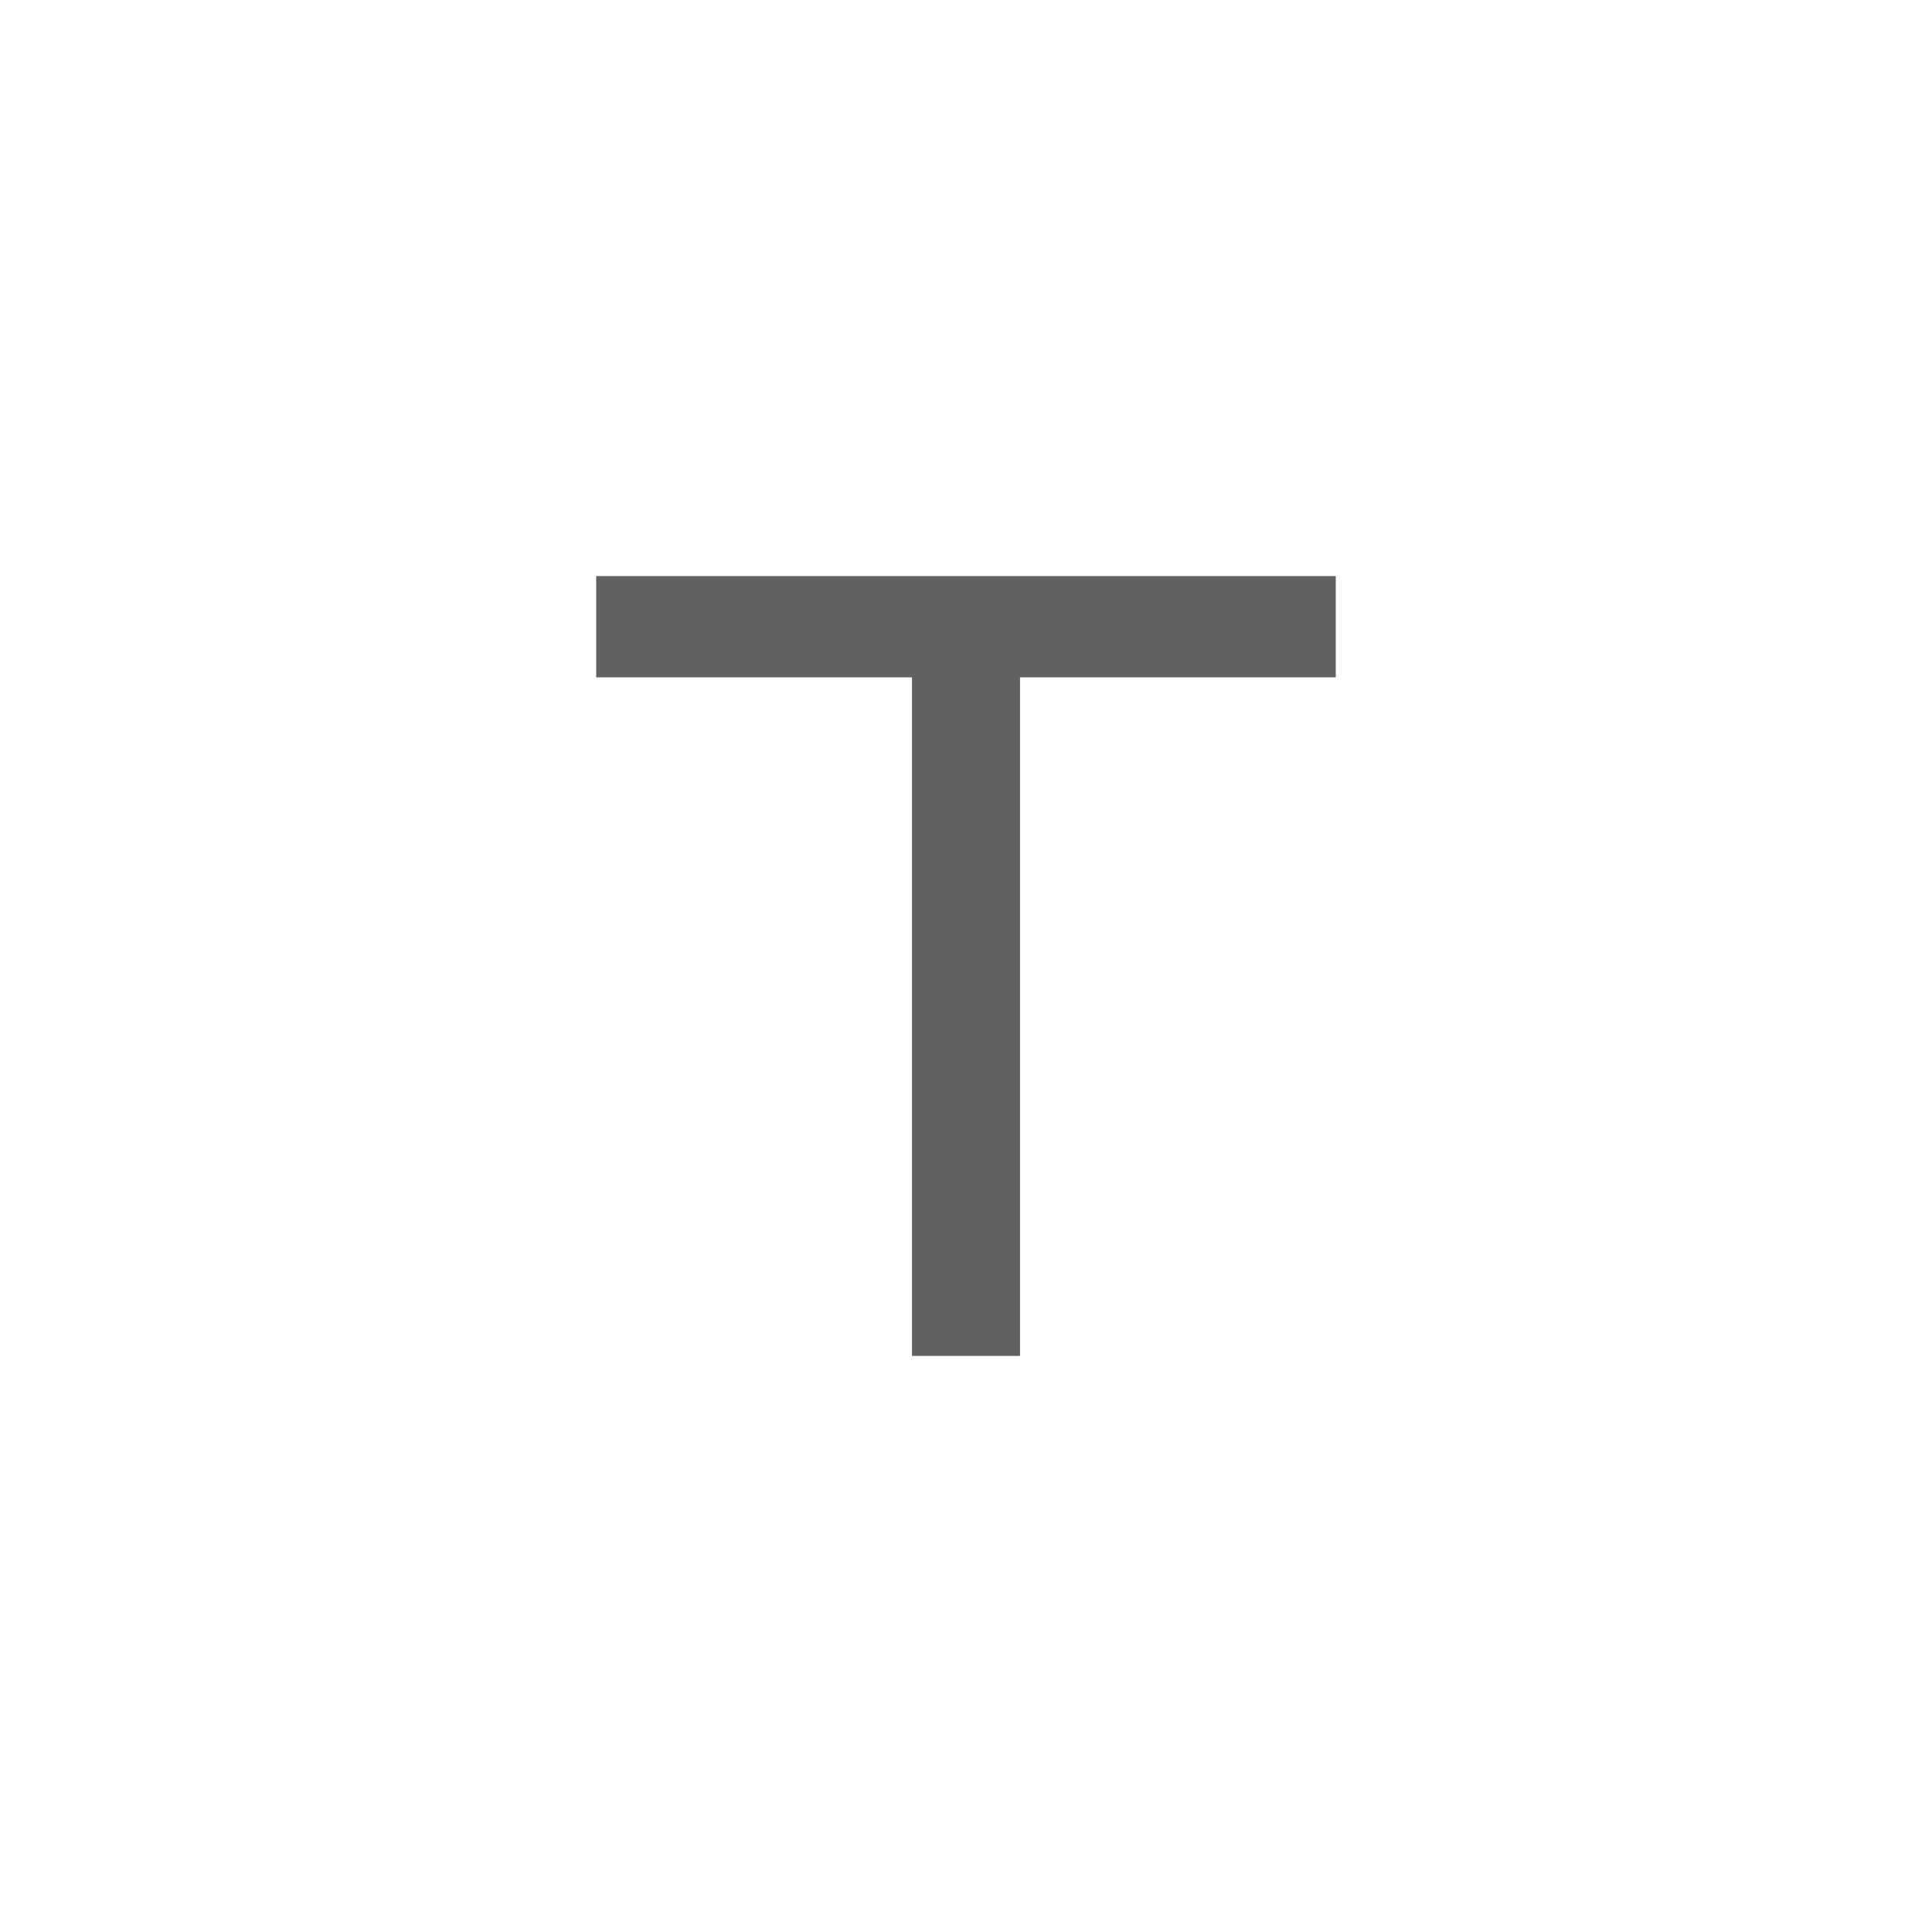
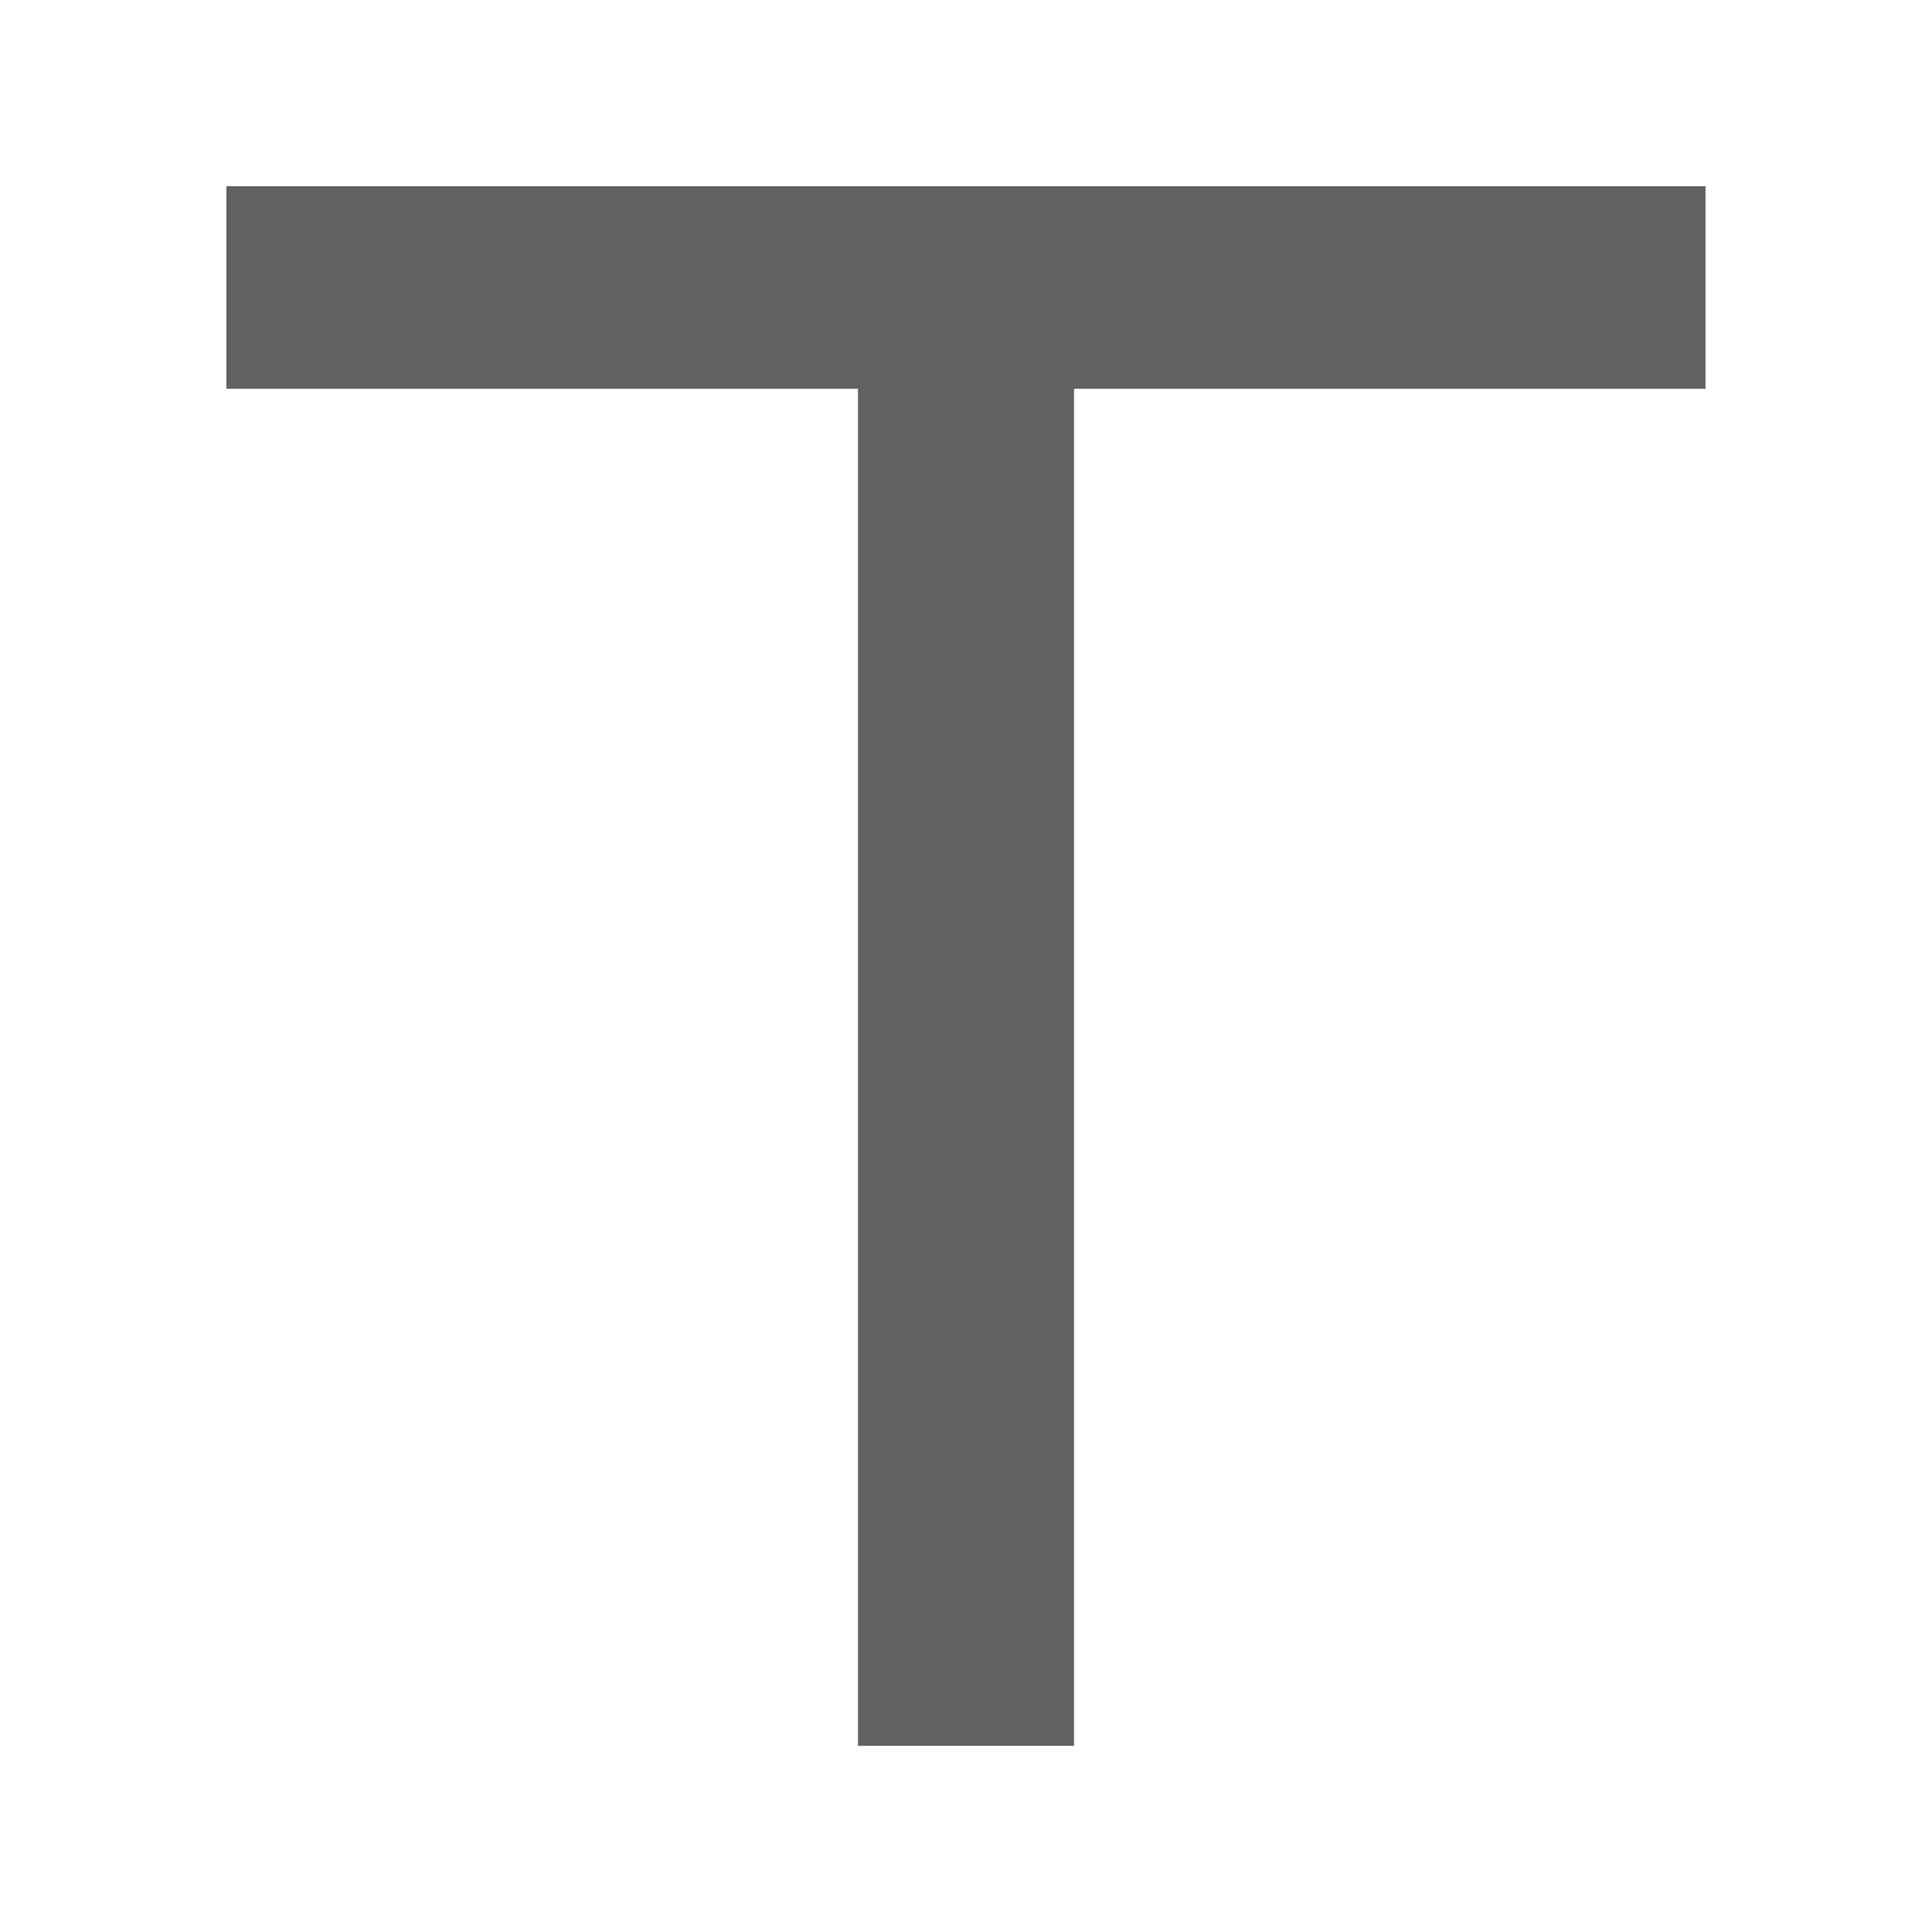
- <svg xmlns="http://www.w3.org/2000/svg" width="28" height="28" viewBox="0 0 28 28" fill="none">
-   <g fill="#616161" class="jp-icon3" transform="matrix(0.6262434,0,0,0.5870685,5.232593,5.452119)">
+ <svg xmlns="http://www.w3.org/2000/svg" width="14" height="14" viewBox="0 0 14 14" fill="none">
+   <g fill="#616161" class="jp-icon3" transform="matrix(0.6262434,0,0,0.5870685,-1.767407,-1.547881)">
    <rect transform="matrix(0.8907103,0,0,1.135973,1.530056,-0.7951094)" width="19.215" height="2.201" x="4.392" y="5.044" stroke-width="0.799" />
    <path d="m 12.75,6.925 v 17.261 h 2.5 V 6.925 Z" stroke-width="0.799" />
  </g>
</svg>
